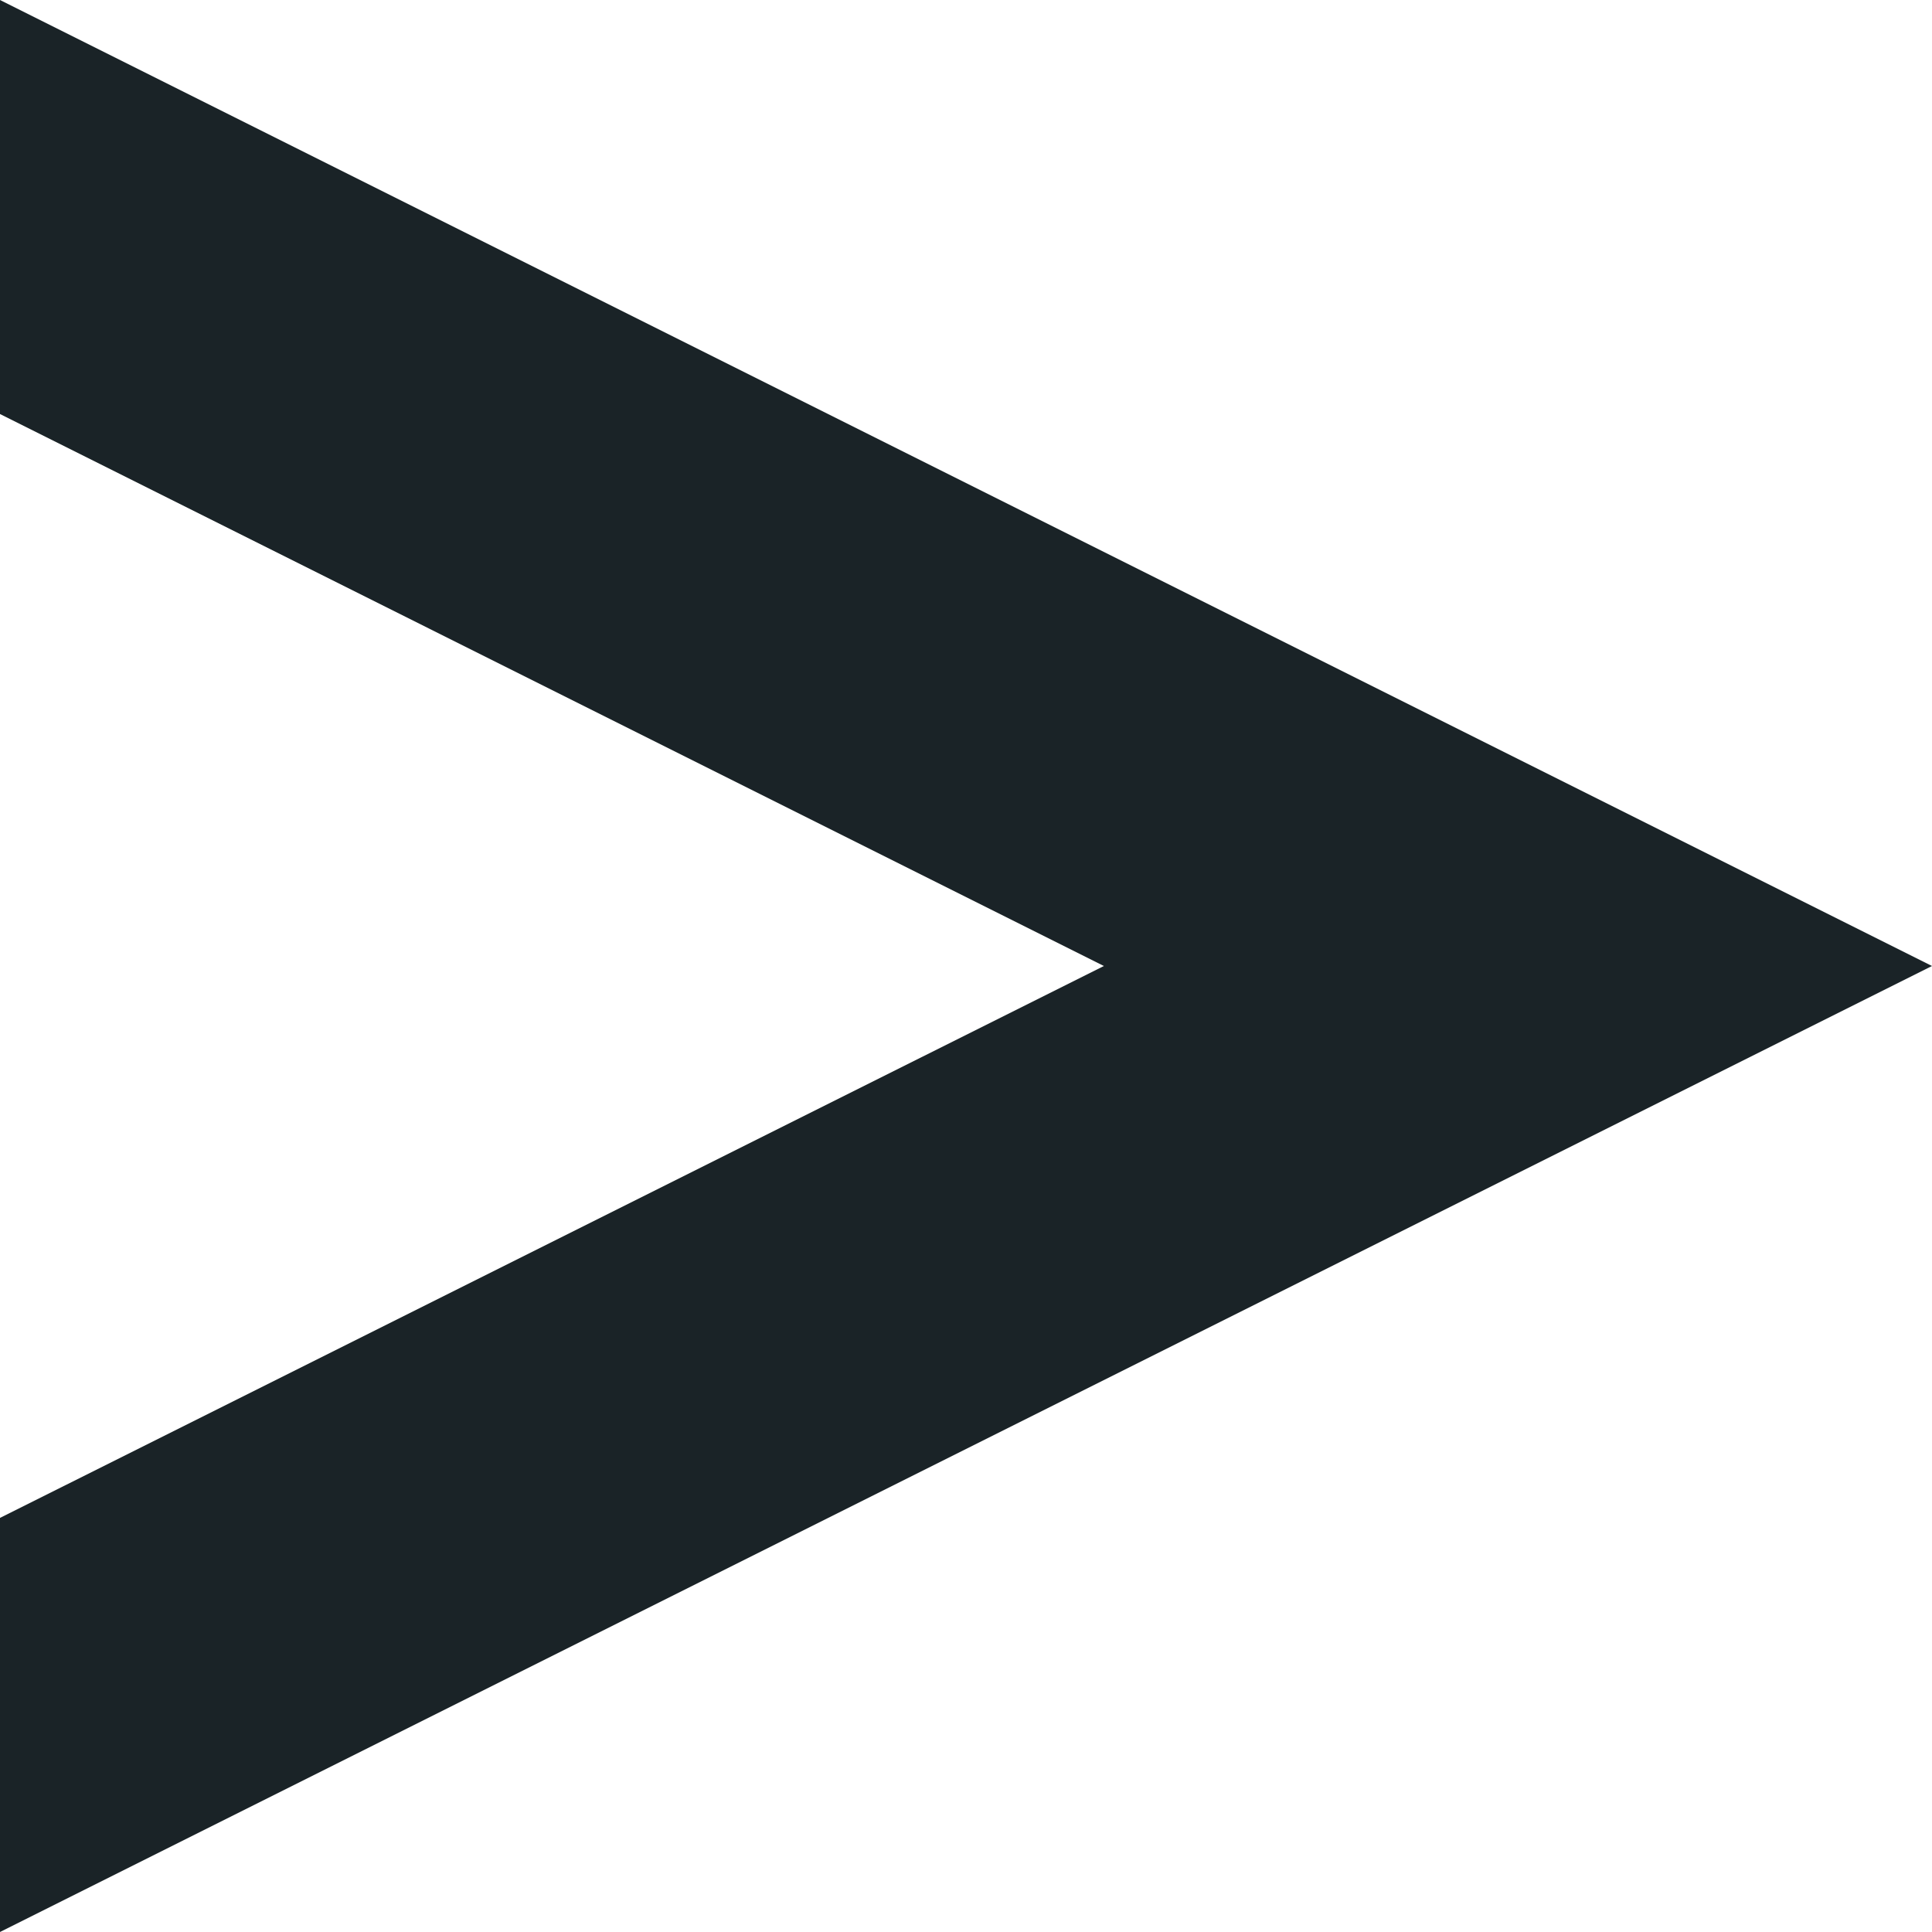
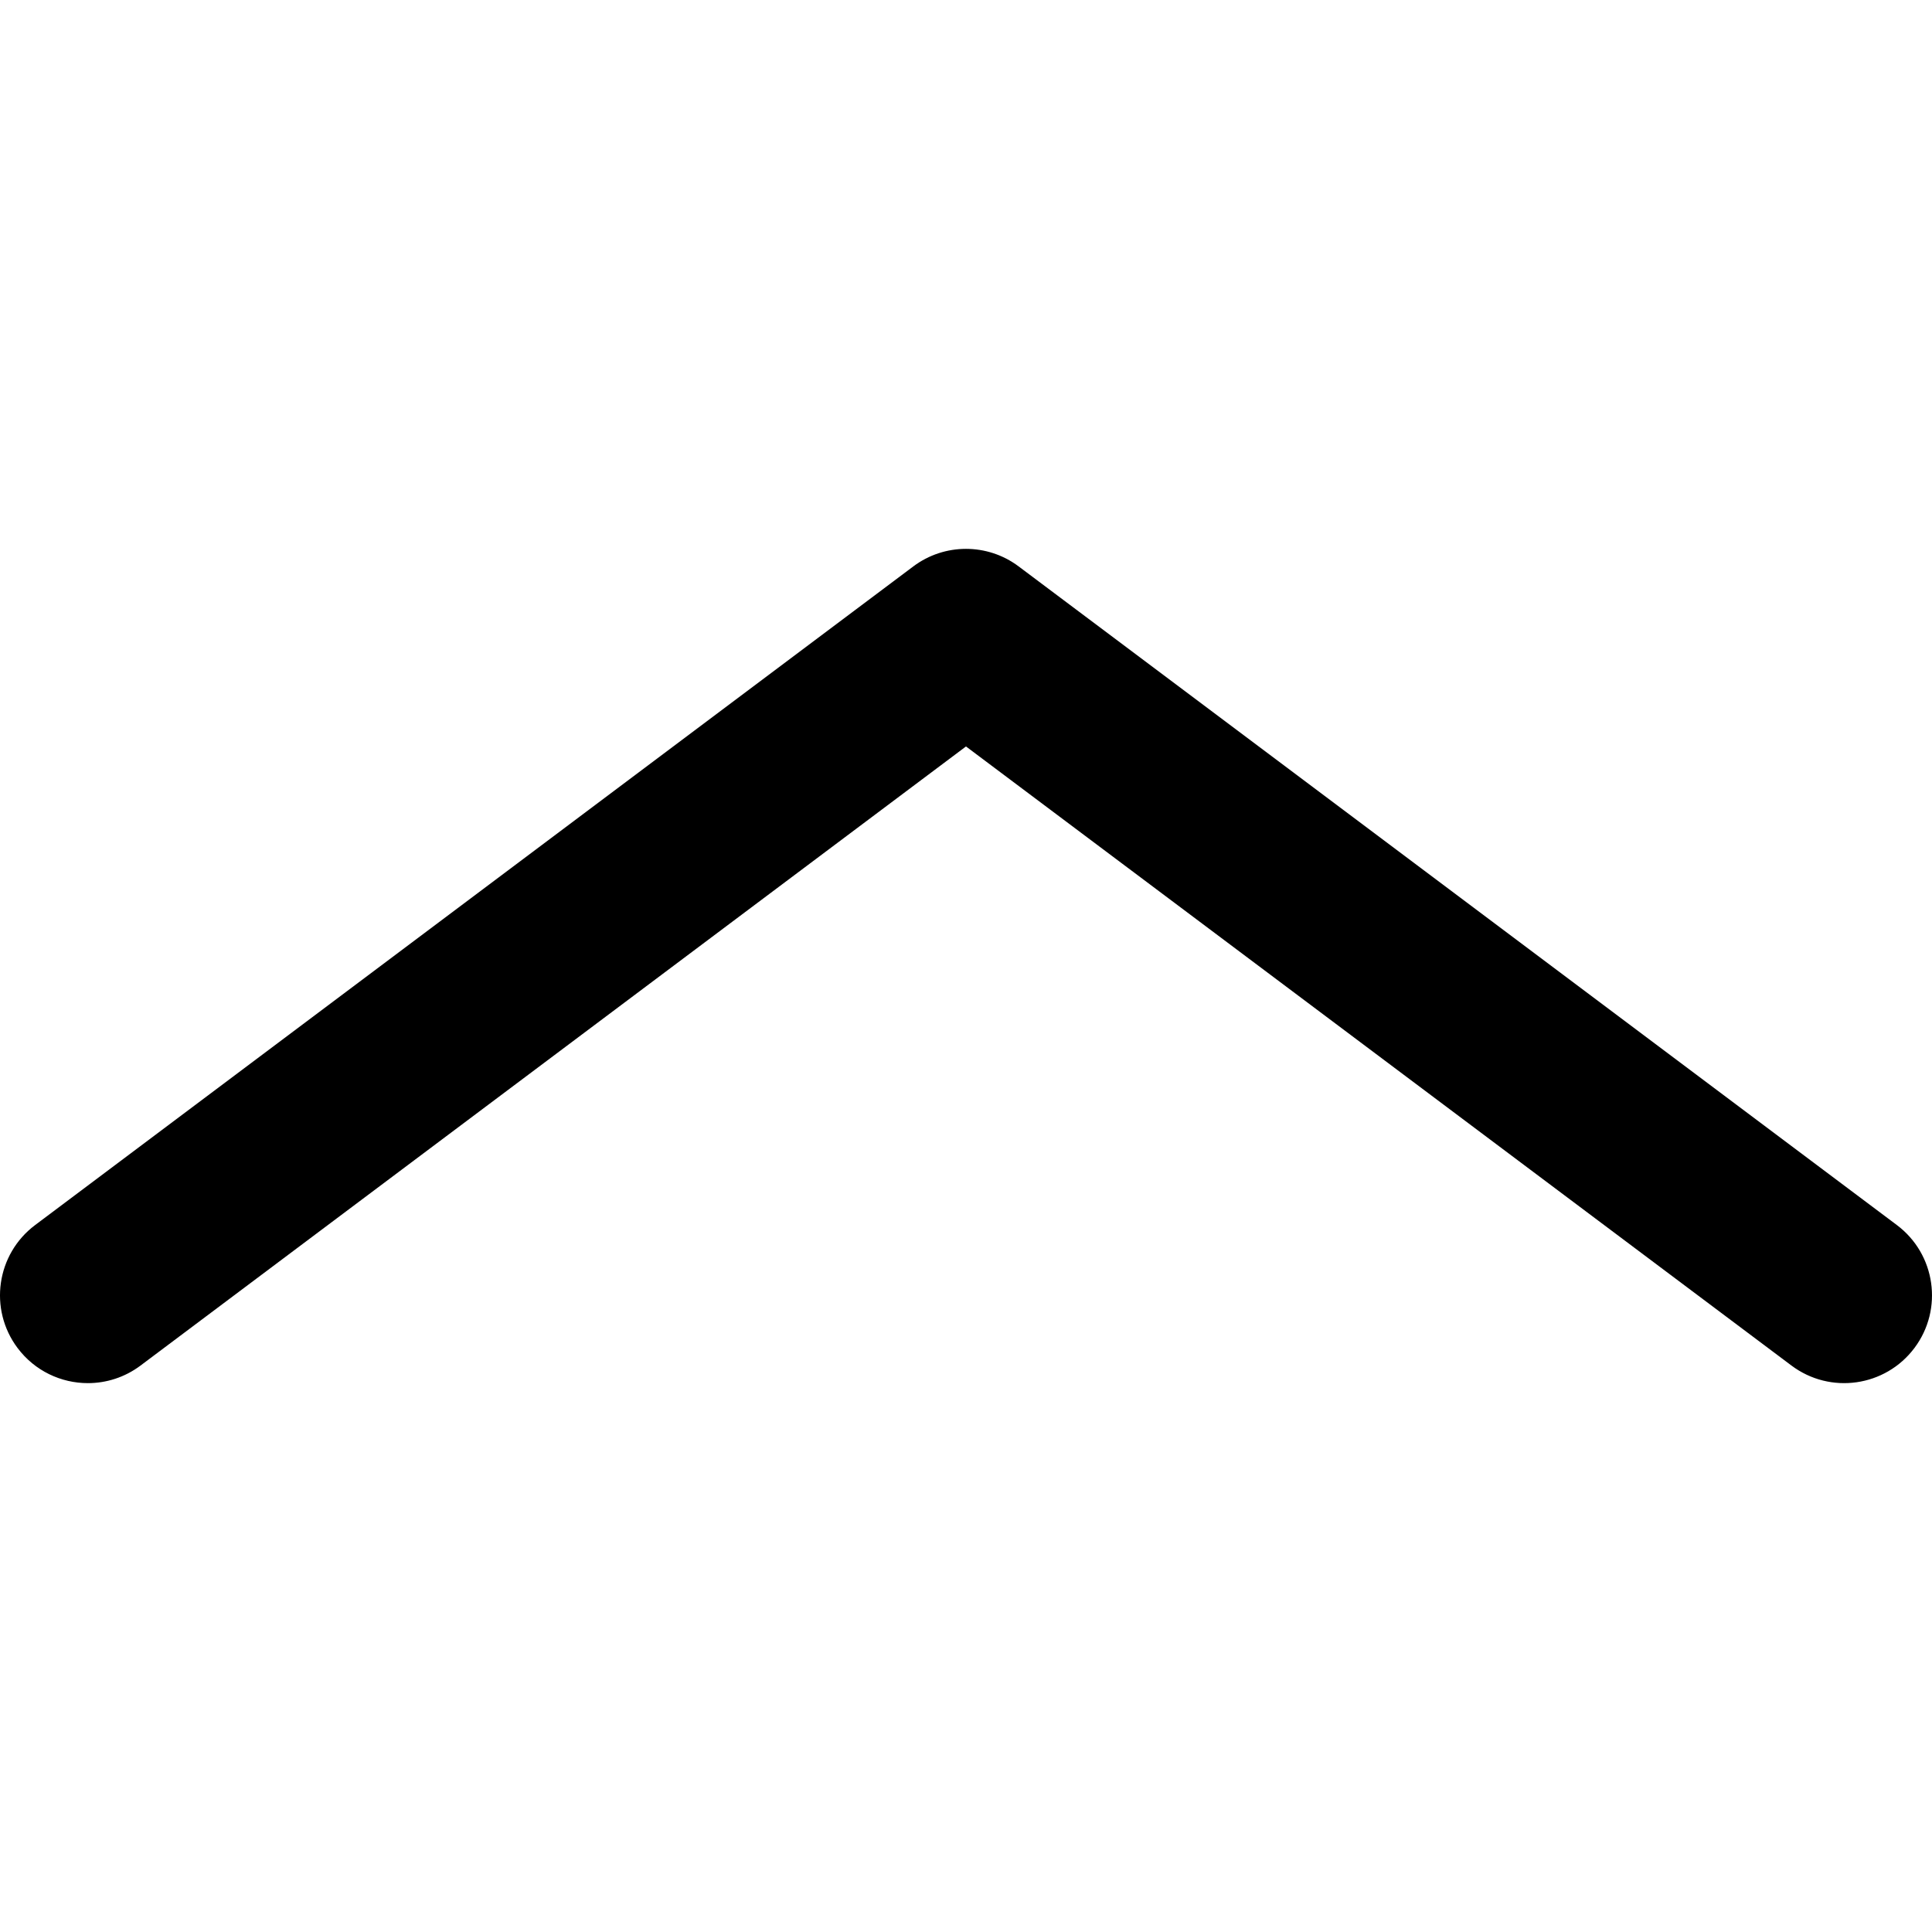
- <svg xmlns="http://www.w3.org/2000/svg" xml:space="preserve" width="77.918mm" height="77.918mm" version="1.1" style="shape-rendering:geometricPrecision; text-rendering:geometricPrecision; image-rendering:optimizeQuality; fill-rule:evenodd; clip-rule:evenodd" viewBox="0 0 294.4 294.4">
-   <defs>
-     <style type="text/css">
-    
-     .fil0 {fill:#1A2327;fill-rule:nonzero}
-    
-   </style>
-   </defs>
-   <g id="Camada_x0020_1">
-     <polygon class="fil0" points="-0,231.3 168.21,147.2 -0,63.09 -0,0 294.4,147.2 -0,294.4 " />
-   </g>
+ <svg xmlns="http://www.w3.org/2000/svg" version="1.1" id="Layer_1" x="0px" y="0px" viewBox="0 0 330.002 330.002" style="enable-background:new 0 0 330.002 330.002;" xml:space="preserve">
+   <path id="XMLID_105_" d="M324.001,209.25L173.997,96.75c-5.334-4-12.667-4-18,0L6.001,209.25c-6.627,4.971-7.971,14.373-3,21  c2.947,3.93,7.451,6.001,12.012,6.001c3.131,0,6.29-0.978,8.988-3.001L164.998,127.5l141.003,105.75c6.629,4.972,16.03,3.627,21-3  C331.972,223.623,330.628,214.221,324.001,209.25z" />
+   <g>
+ </g>
+   <g>
+ </g>
+   <g>
+ </g>
+   <g>
+ </g>
+   <g>
+ </g>
+   <g>
+ </g>
+   <g>
+ </g>
+   <g>
+ </g>
+   <g>
+ </g>
+   <g>
+ </g>
+   <g>
+ </g>
+   <g>
+ </g>
+   <g>
+ </g>
+   <g>
+ </g>
+   <g>
+ </g>
</svg>
